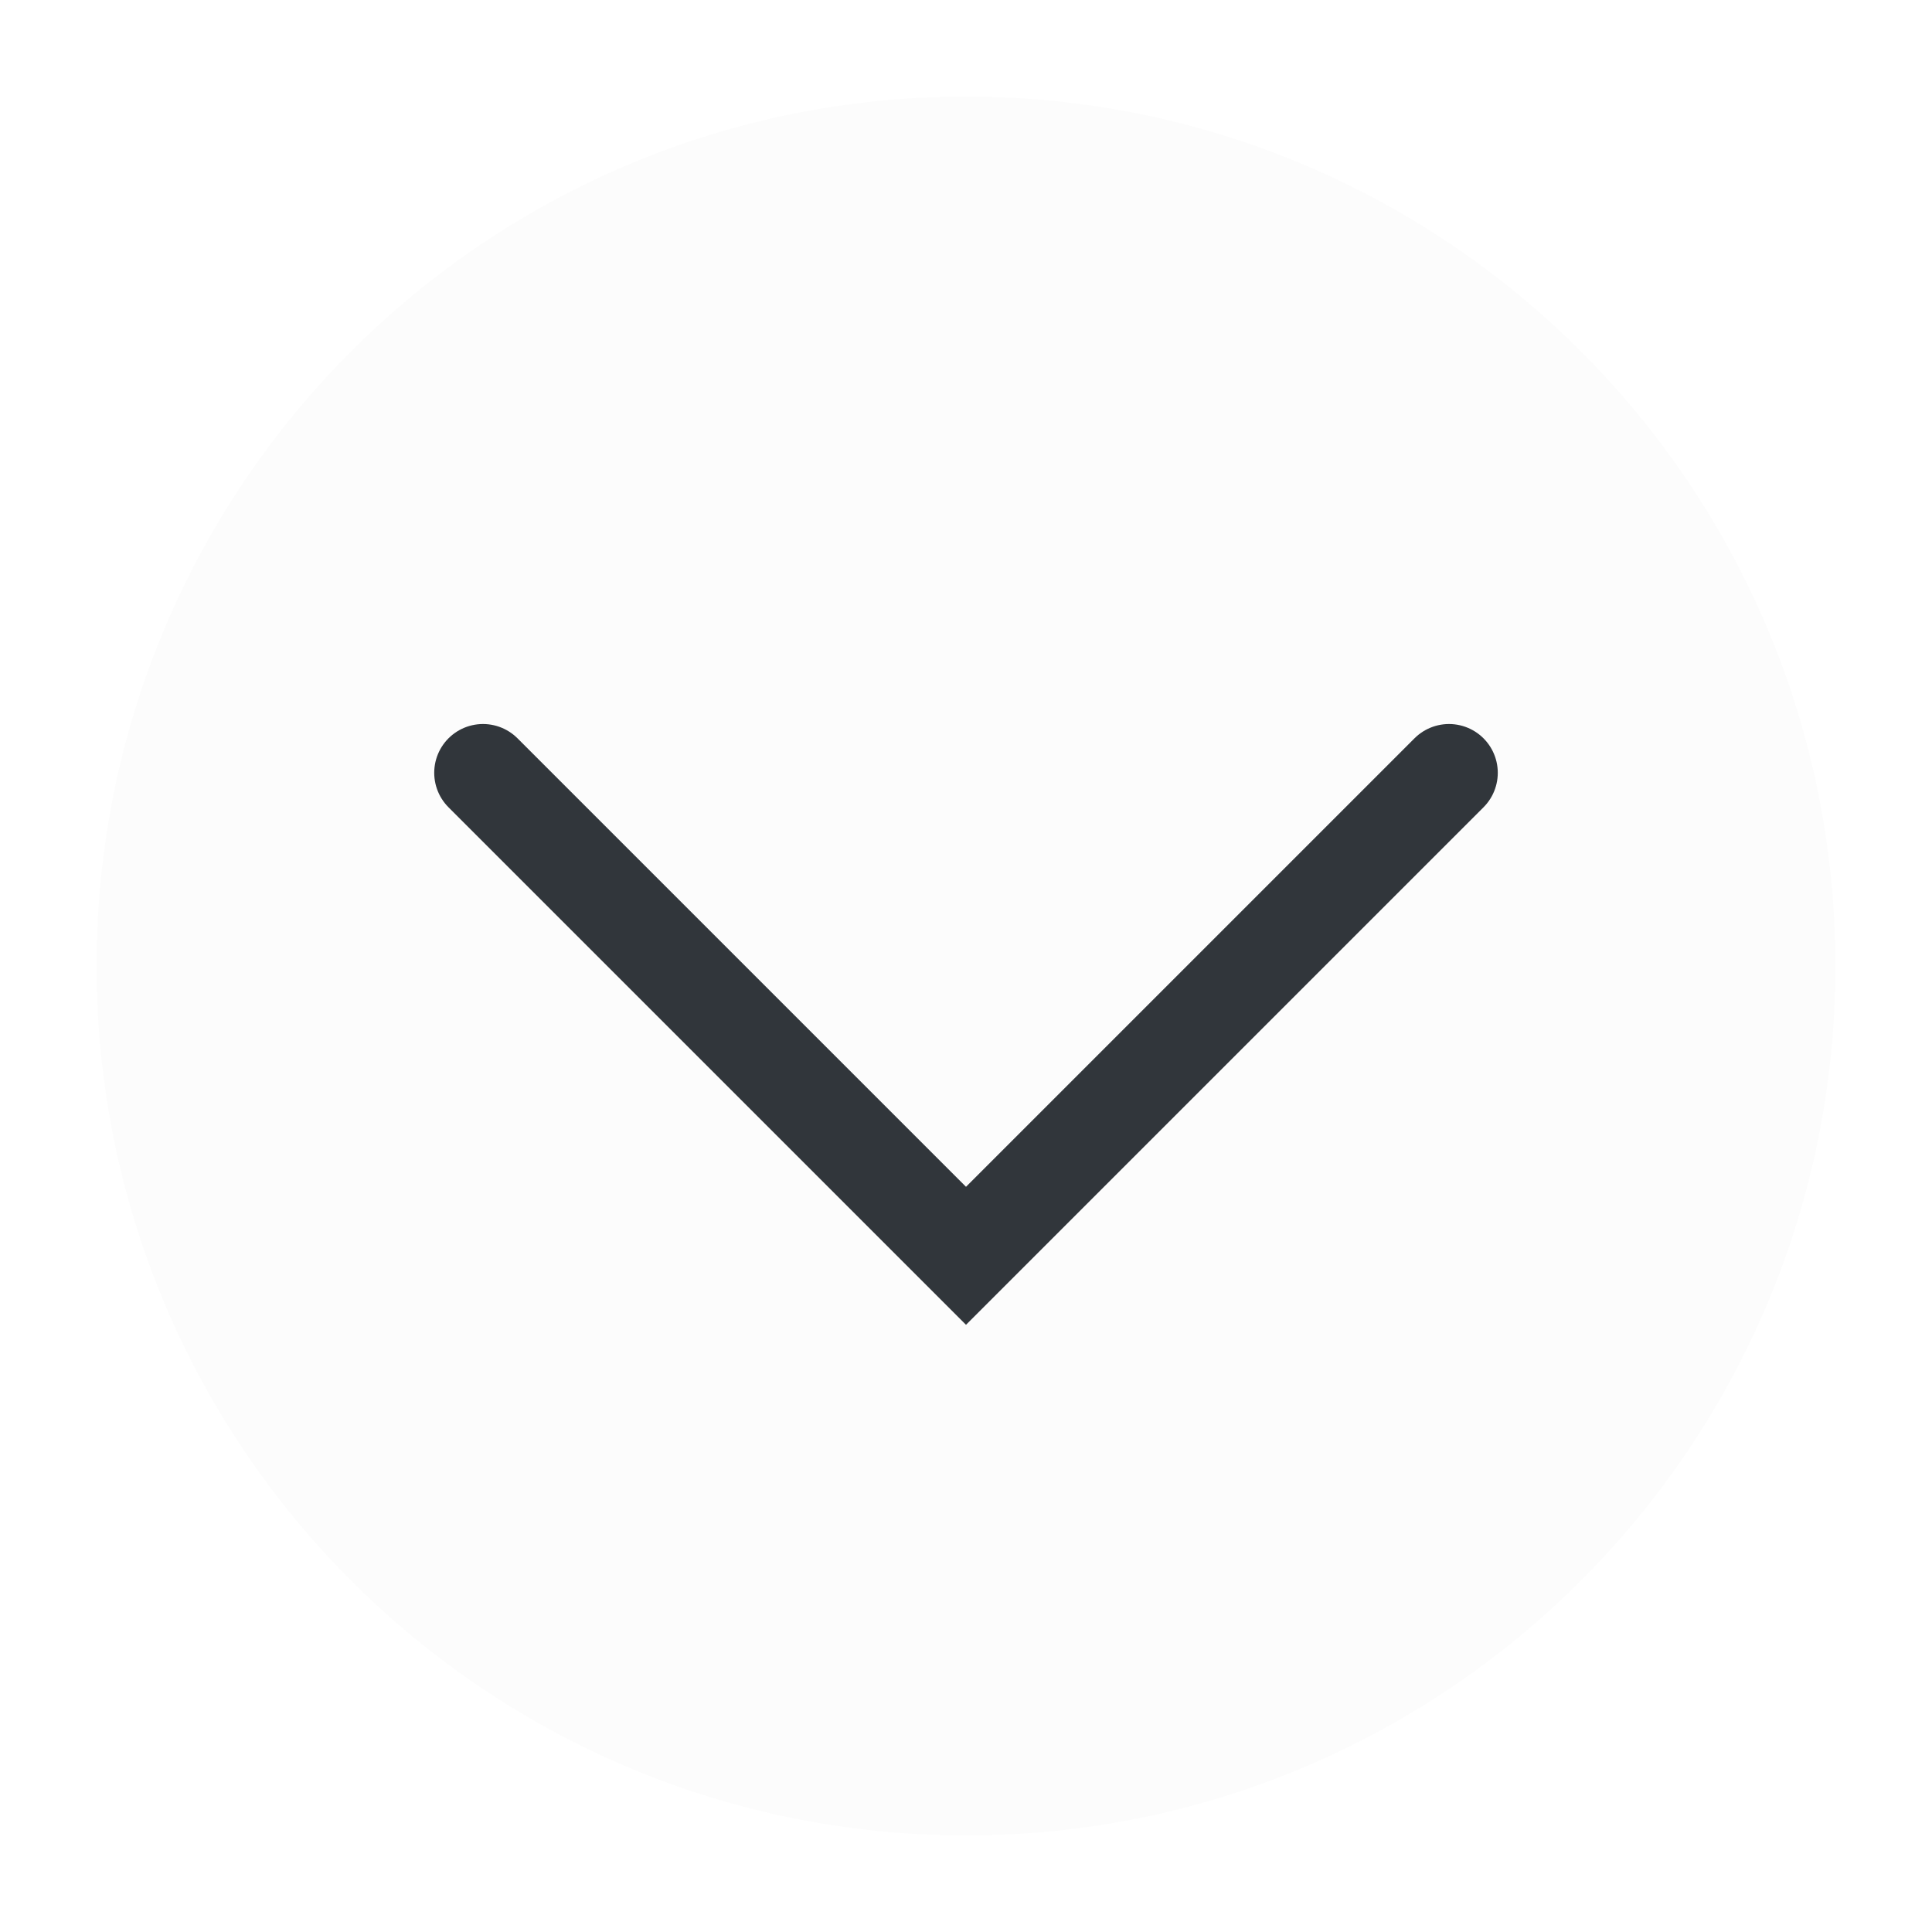
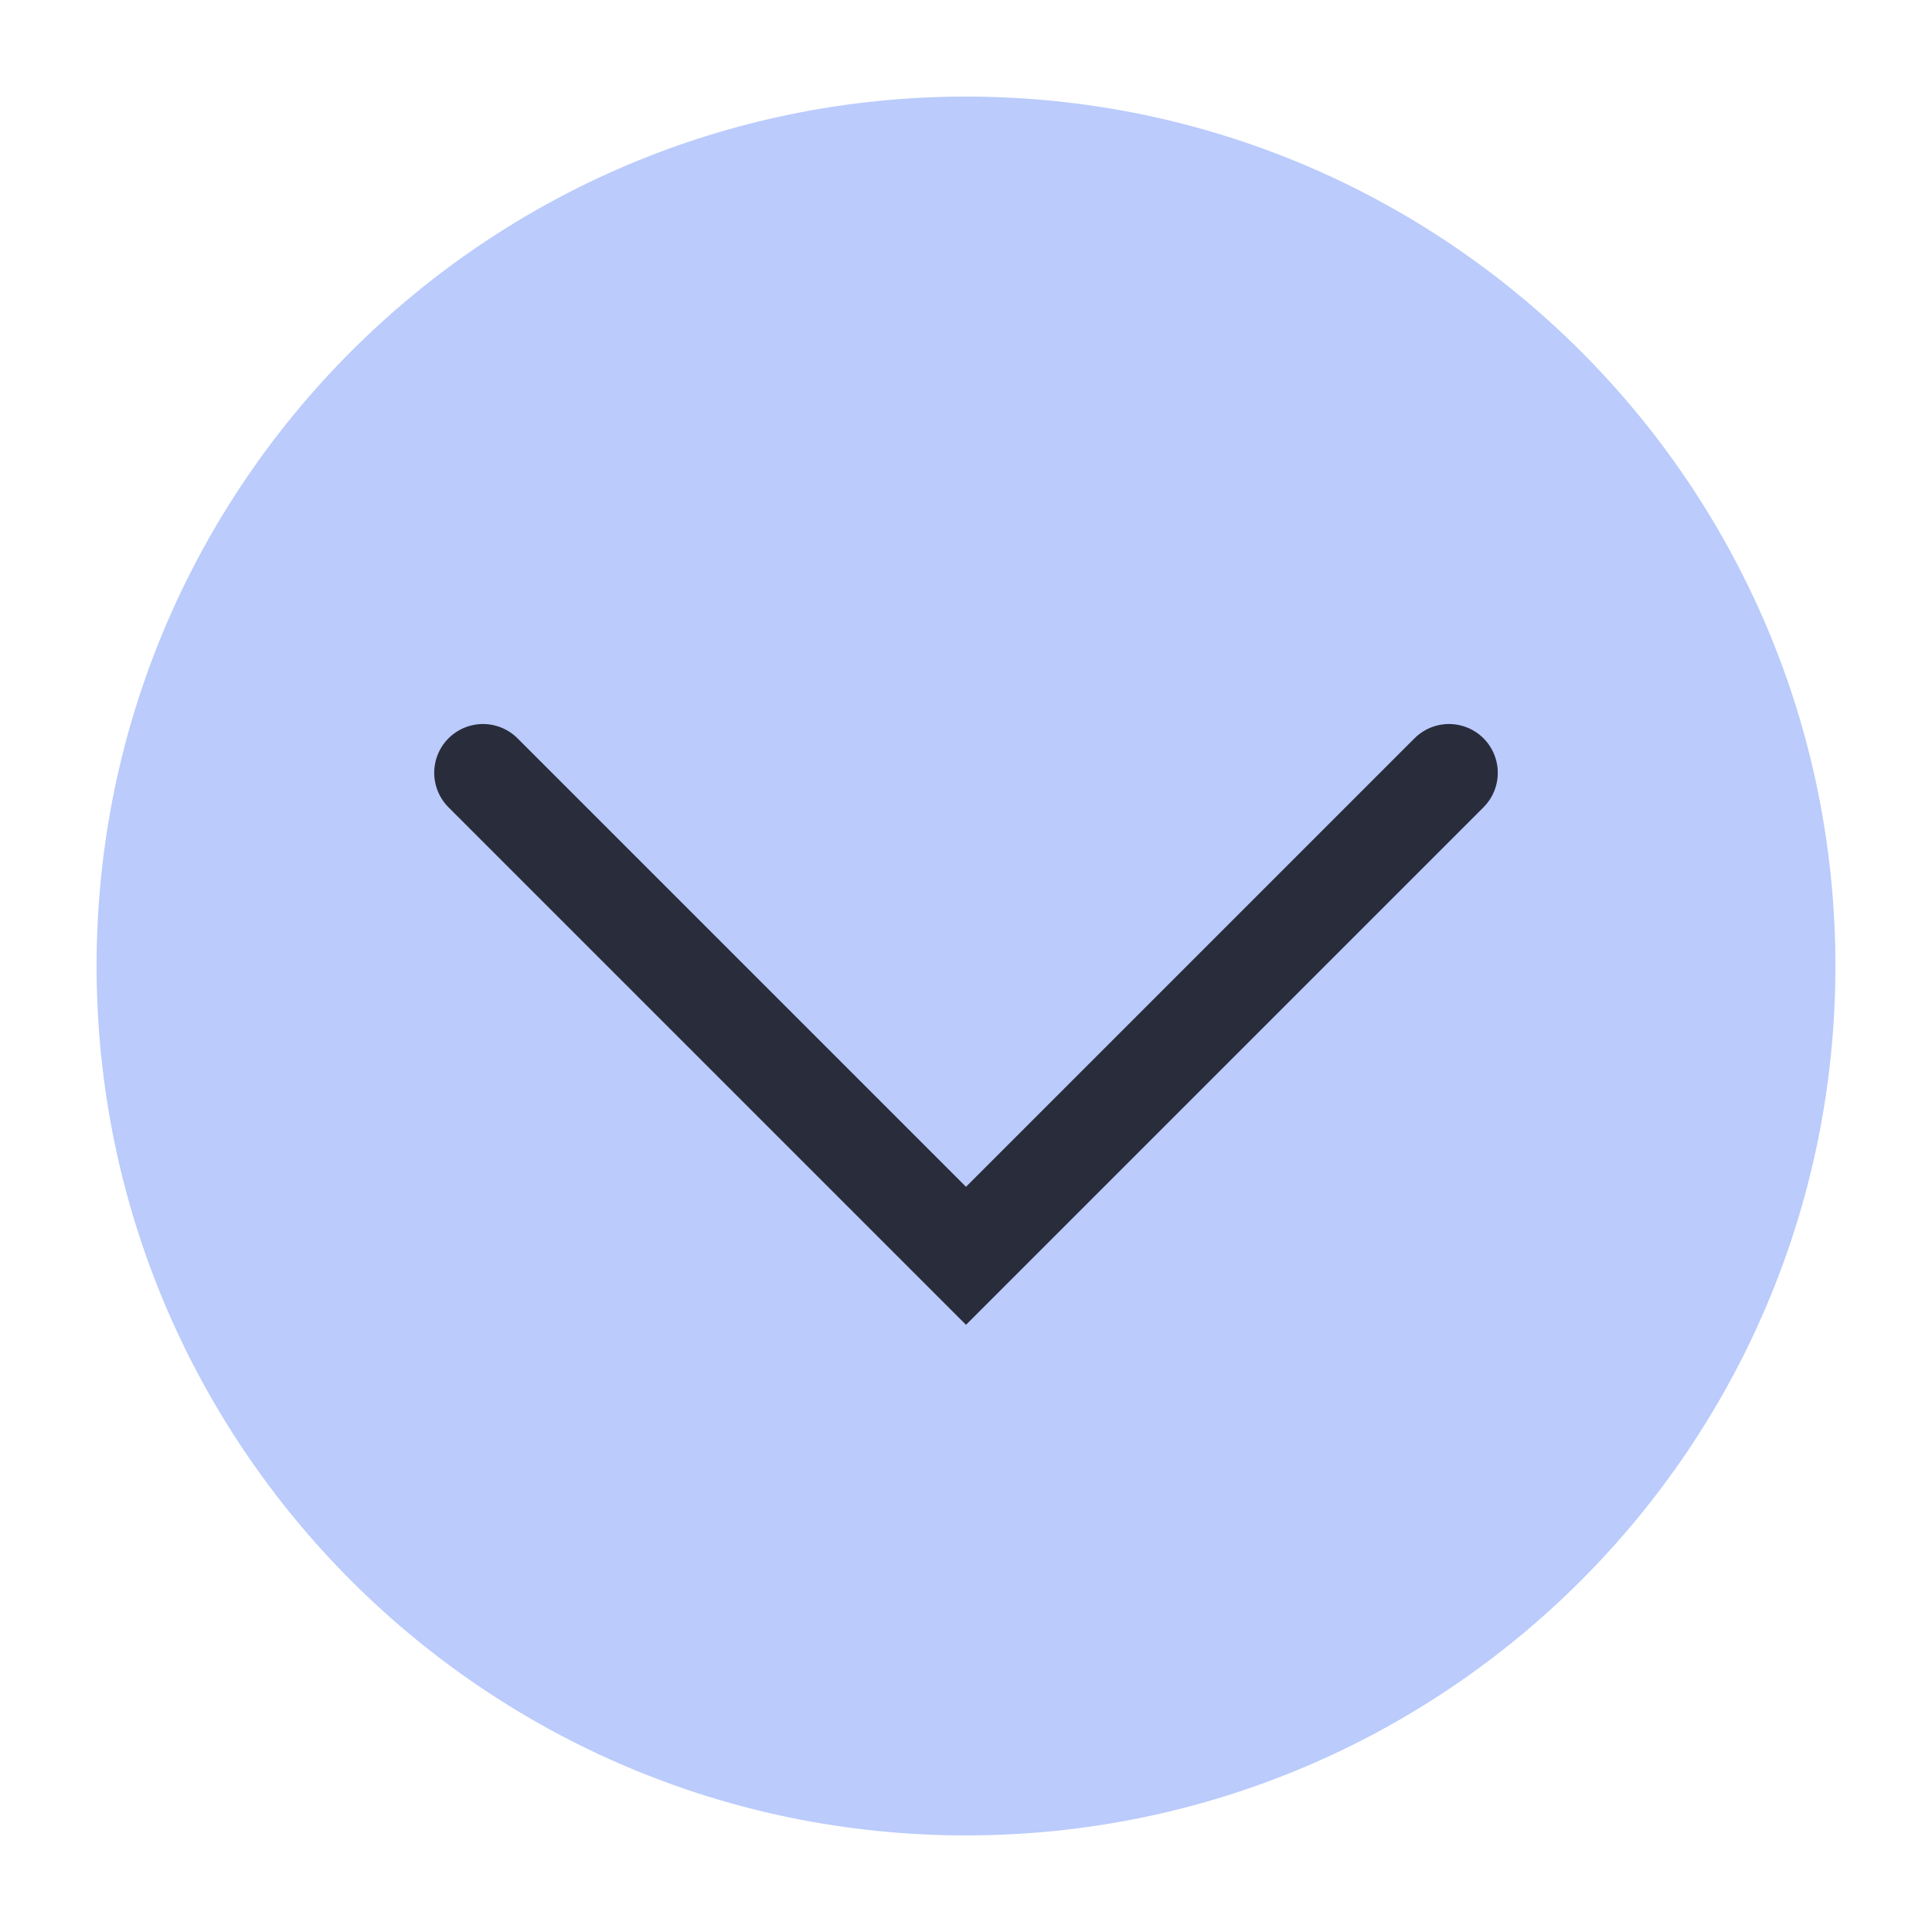
<svg xmlns="http://www.w3.org/2000/svg" viewBox="0 0 50 50" version="1.2" baseProfile="tiny">
  <defs>
</defs>
  <g fill="none" stroke="black" stroke-width="1" fill-rule="evenodd" stroke-linecap="square" stroke-linejoin="bevel">
-     <g fill="#fcfcfc" fill-opacity="1" stroke="none" transform="matrix(2.5,0,0,2.5,2.5,2.5)" font-family="Noto Sans" font-size="10" font-weight="400" font-style="normal">
+     <g fill="#bacbfc" fill-opacity="1" stroke="none" transform="matrix(2.5,0,0,2.5,2.5,2.5)" font-family="Noto Sans" font-size="10" font-weight="400" font-style="normal">
      <circle cx="9" cy="9" r="9" />
    </g>
-     <g fill="none" stroke="#31363b" stroke-opacity="1" stroke-width="1.01" stroke-linecap="round" stroke-linejoin="miter" stroke-miterlimit="2" transform="matrix(2.5,0,0,2.5,2.5,2.5)" font-family="Noto Sans" font-size="10" font-weight="400" font-style="normal">
+     <g fill="none" stroke="#292d3b" stroke-opacity="1" stroke-width="1.01" stroke-linecap="round" stroke-linejoin="miter" stroke-miterlimit="2" transform="matrix(2.5,0,0,2.5,2.5,2.5)" font-family="Noto Sans" font-size="10" font-weight="400" font-style="normal">
      <polyline fill="none" vector-effect="none" points="4,7 9,12 14,7 " />
    </g>
    <g fill="none" stroke="#000000" stroke-opacity="1" stroke-width="1" stroke-linecap="square" stroke-linejoin="bevel" transform="matrix(1,0,0,1,0,0)" font-family="Noto Sans" font-size="10" font-weight="400" font-style="normal">
</g>
  </g>
</svg>
